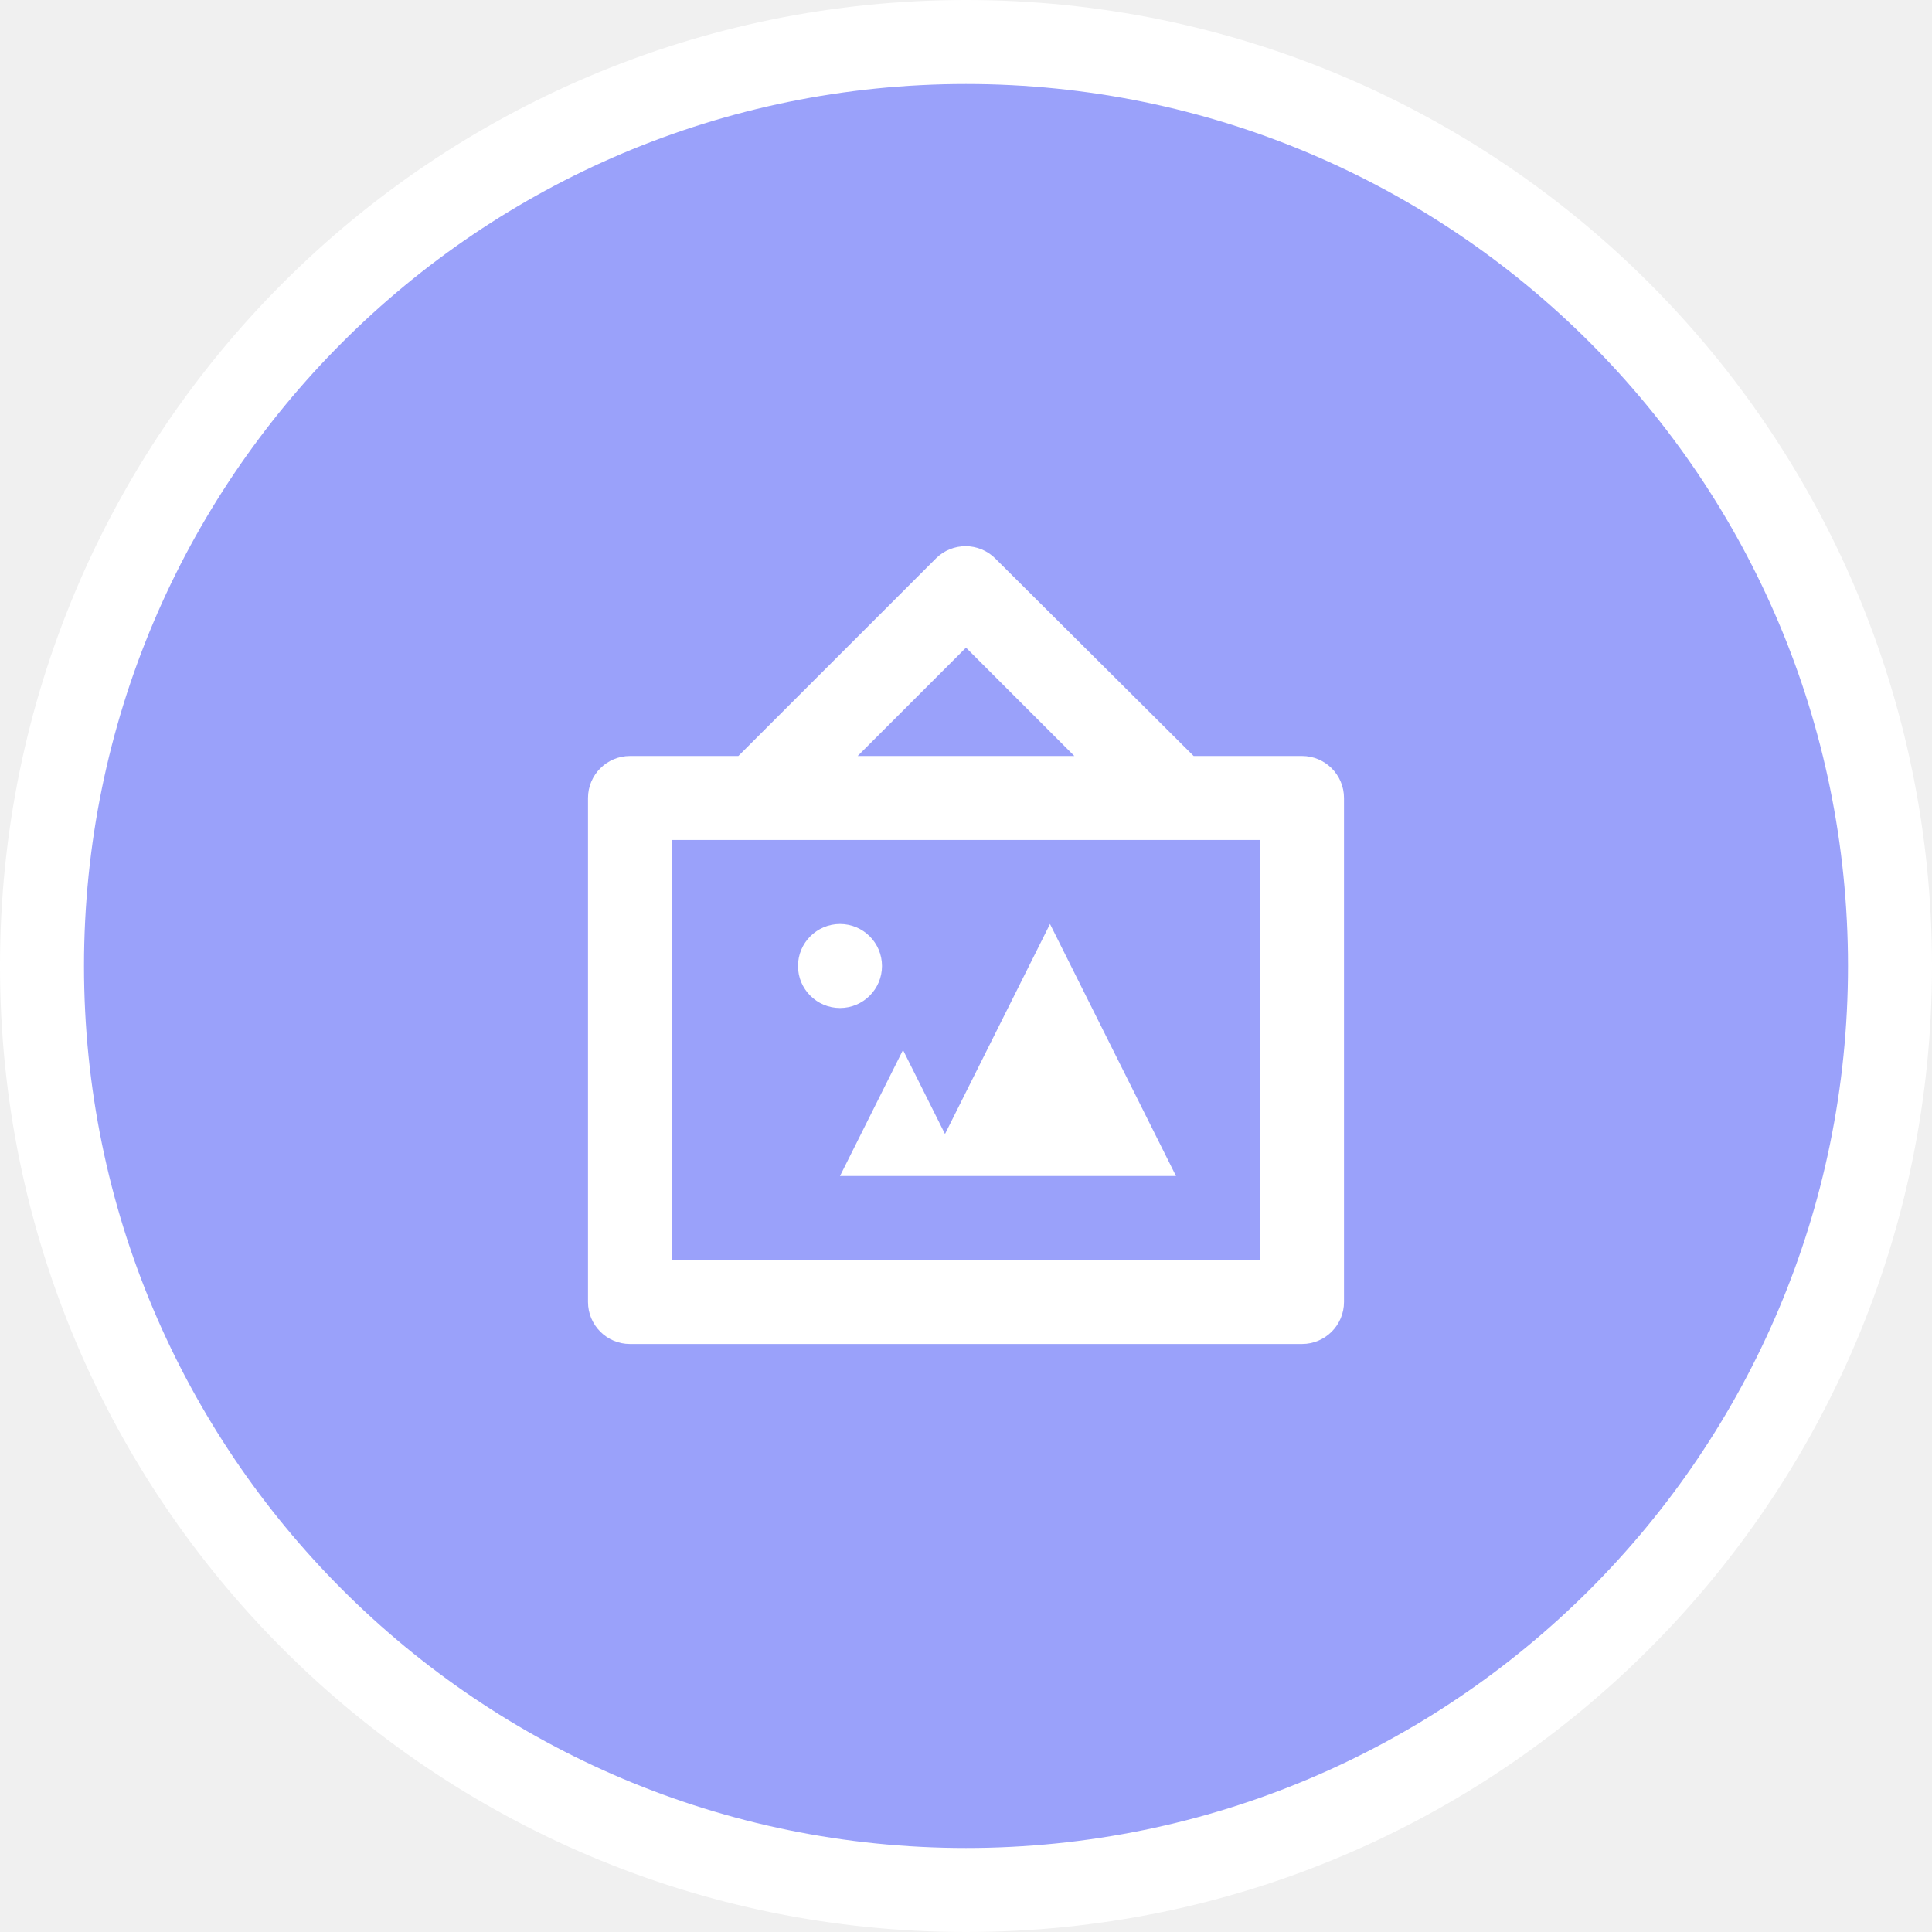
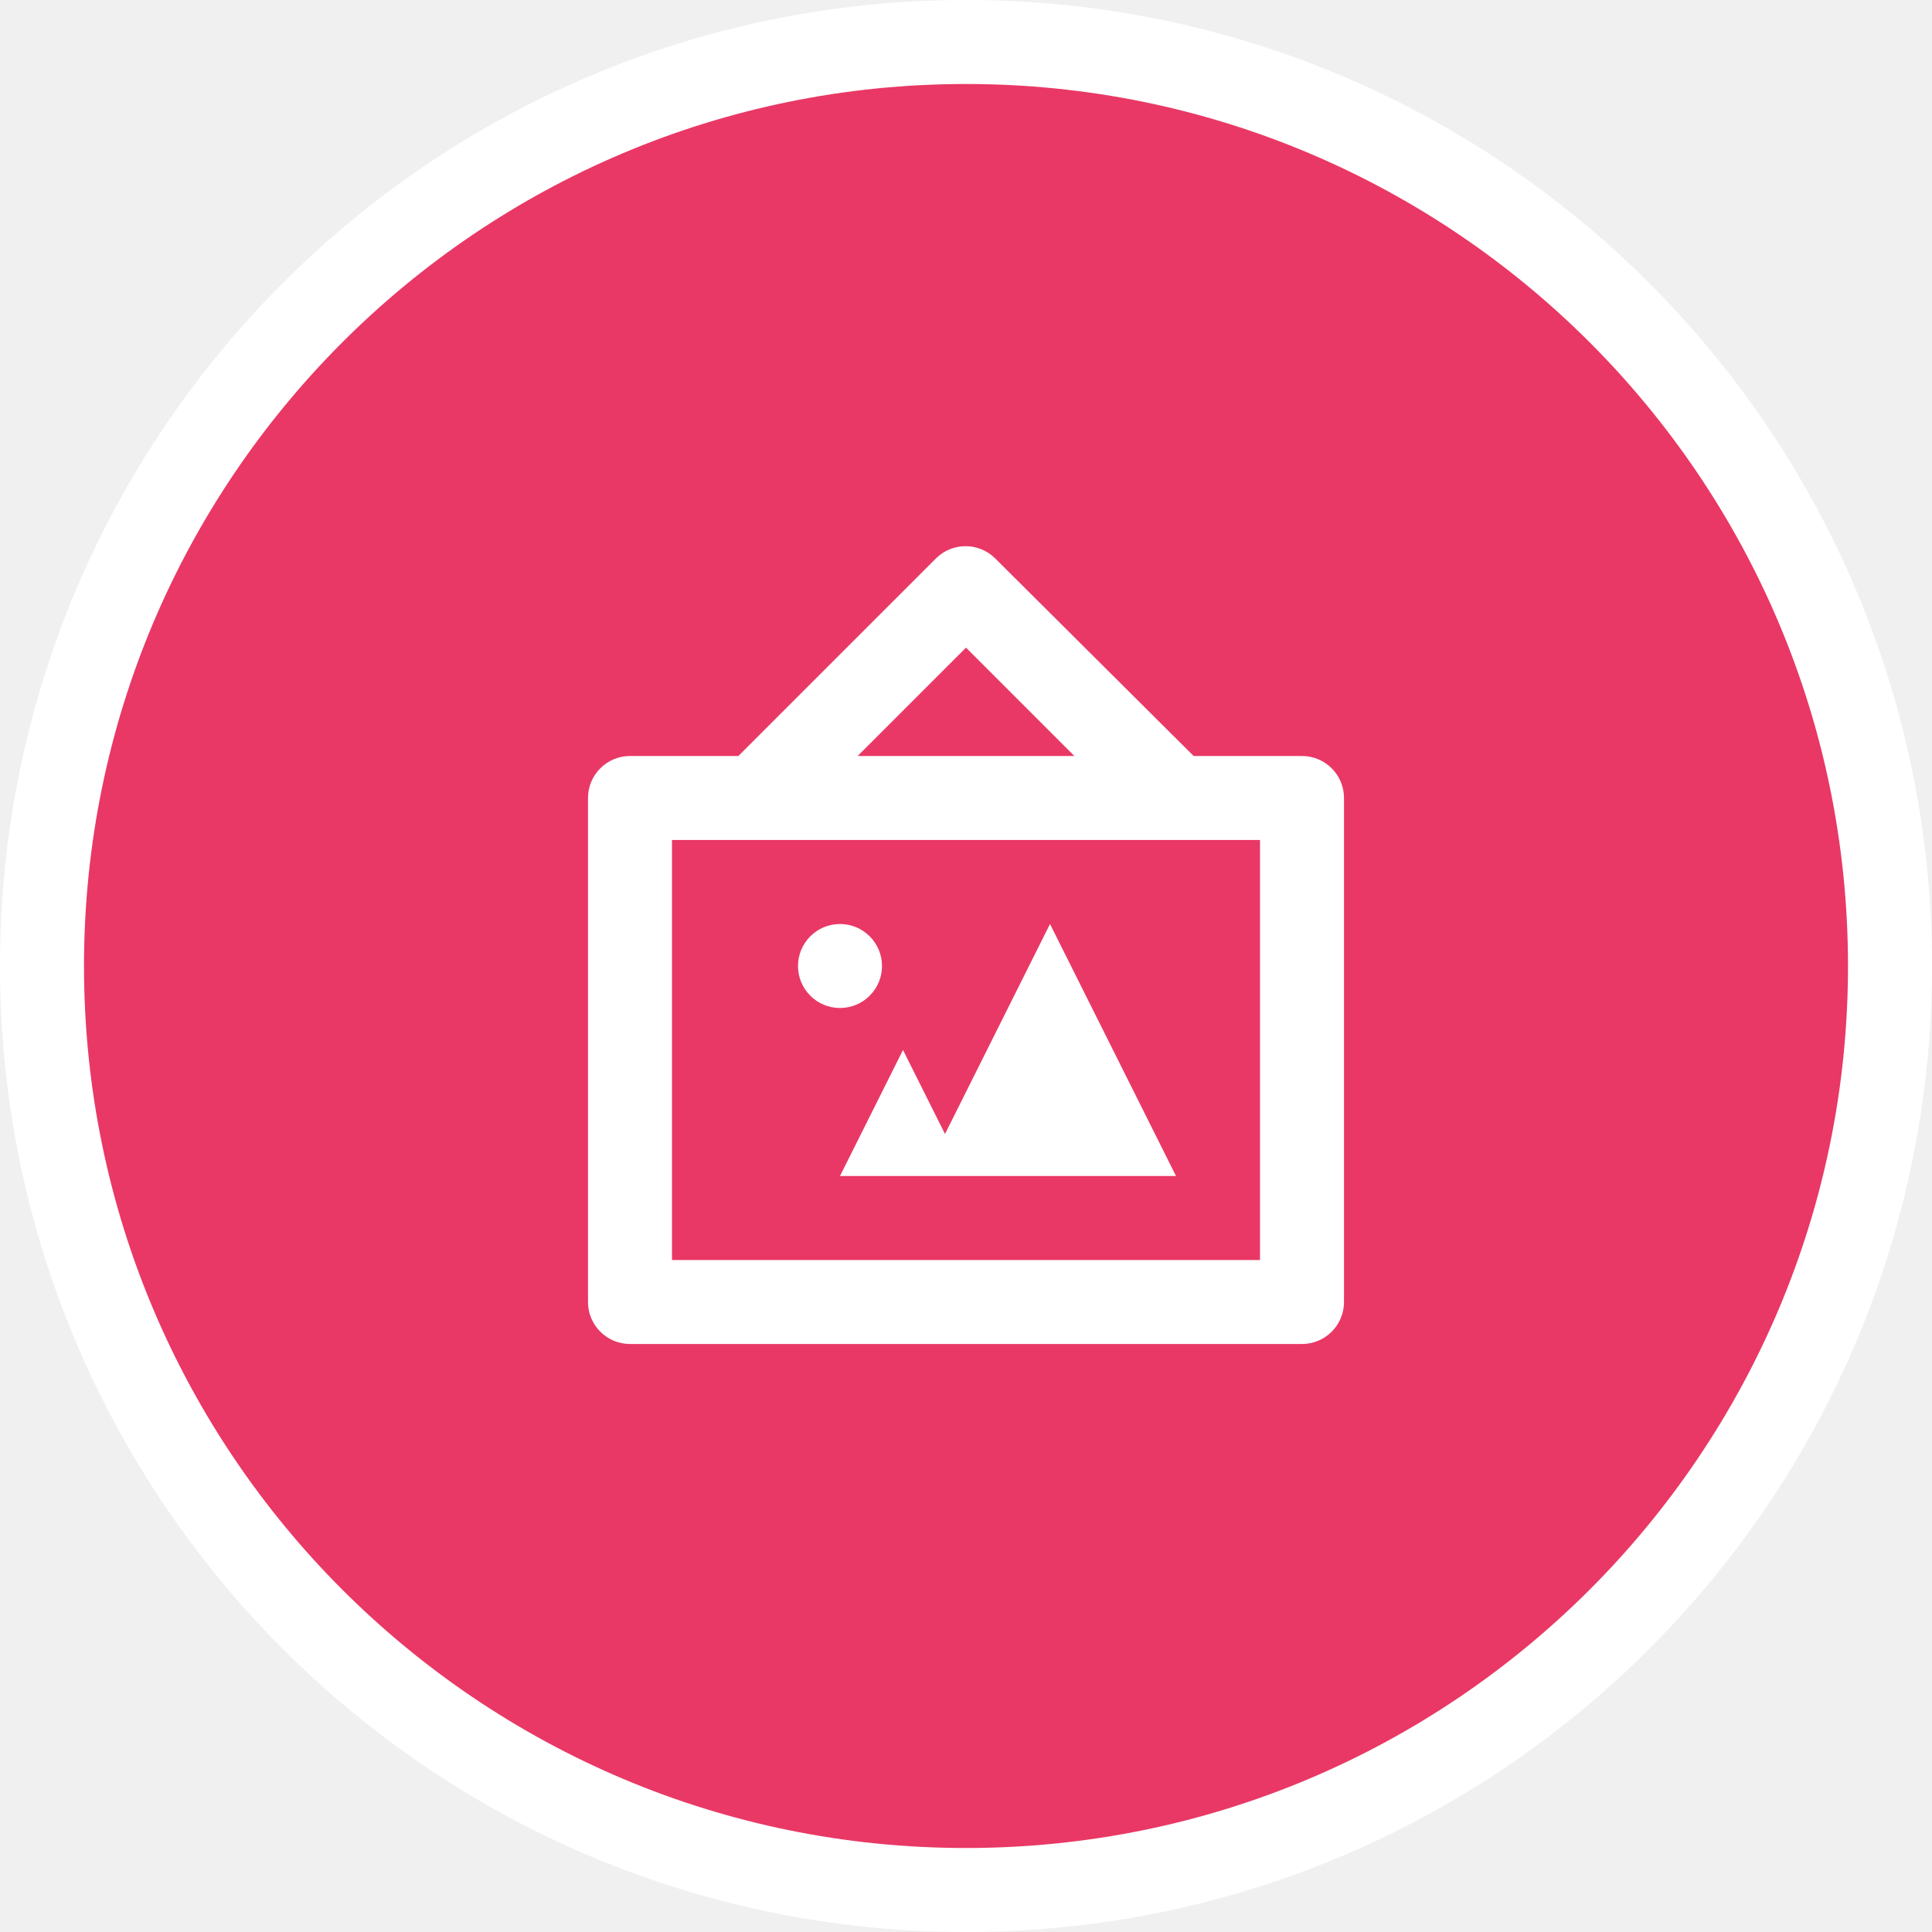
<svg xmlns="http://www.w3.org/2000/svg" viewBox="0 0 23 23" height="23" width="23">
  <rect fill="none" x="0" y="0" width="23" height="23" />
  <rect x="1" y="1" rx="10.5" ry="10.5" width="21" height="21" stroke="#ffffff" style="stroke-linejoin:round;stroke-miterlimit:4;" fill="#ffffff" stroke-width="2" />
-   <rect x="1" y="1" width="21" height="21" rx="10.5" ry="10.5" fill="#9aa1fa" />
+   <rect x="1" y="1" width="21" height="21" rx="10.5" ry="10.5" fill="#E93865" />
  <path fill="#ffffff" transform="translate(6 6)" d="M8.21,3L5.85,0.65C5.655,0.454,5.339,0.453,5.143,0.647C5.142,0.648,5.141,0.649,5.14,0.65L2.79,3H1.5  C1.224,3,1,3.224,1,3.5v6C1,9.776,1.224,10,1.5,10h8C9.776,10,10,9.776,10,9.5v-6C10,3.224,9.776,3,9.5,3H8.21z M5.5,1.71  L6.79,3H4.21L5.5,1.71z M9,9H2V4h7V9z M4.5,5.5C4.5,5.776,4.276,6,4,6S3.5,5.776,3.5,5.5S3.724,5,4,5S4.5,5.224,4.5,5.5z M8,8  H4l0.75-1.5l0.5,1L6.5,5L8,8z" />
</svg>
